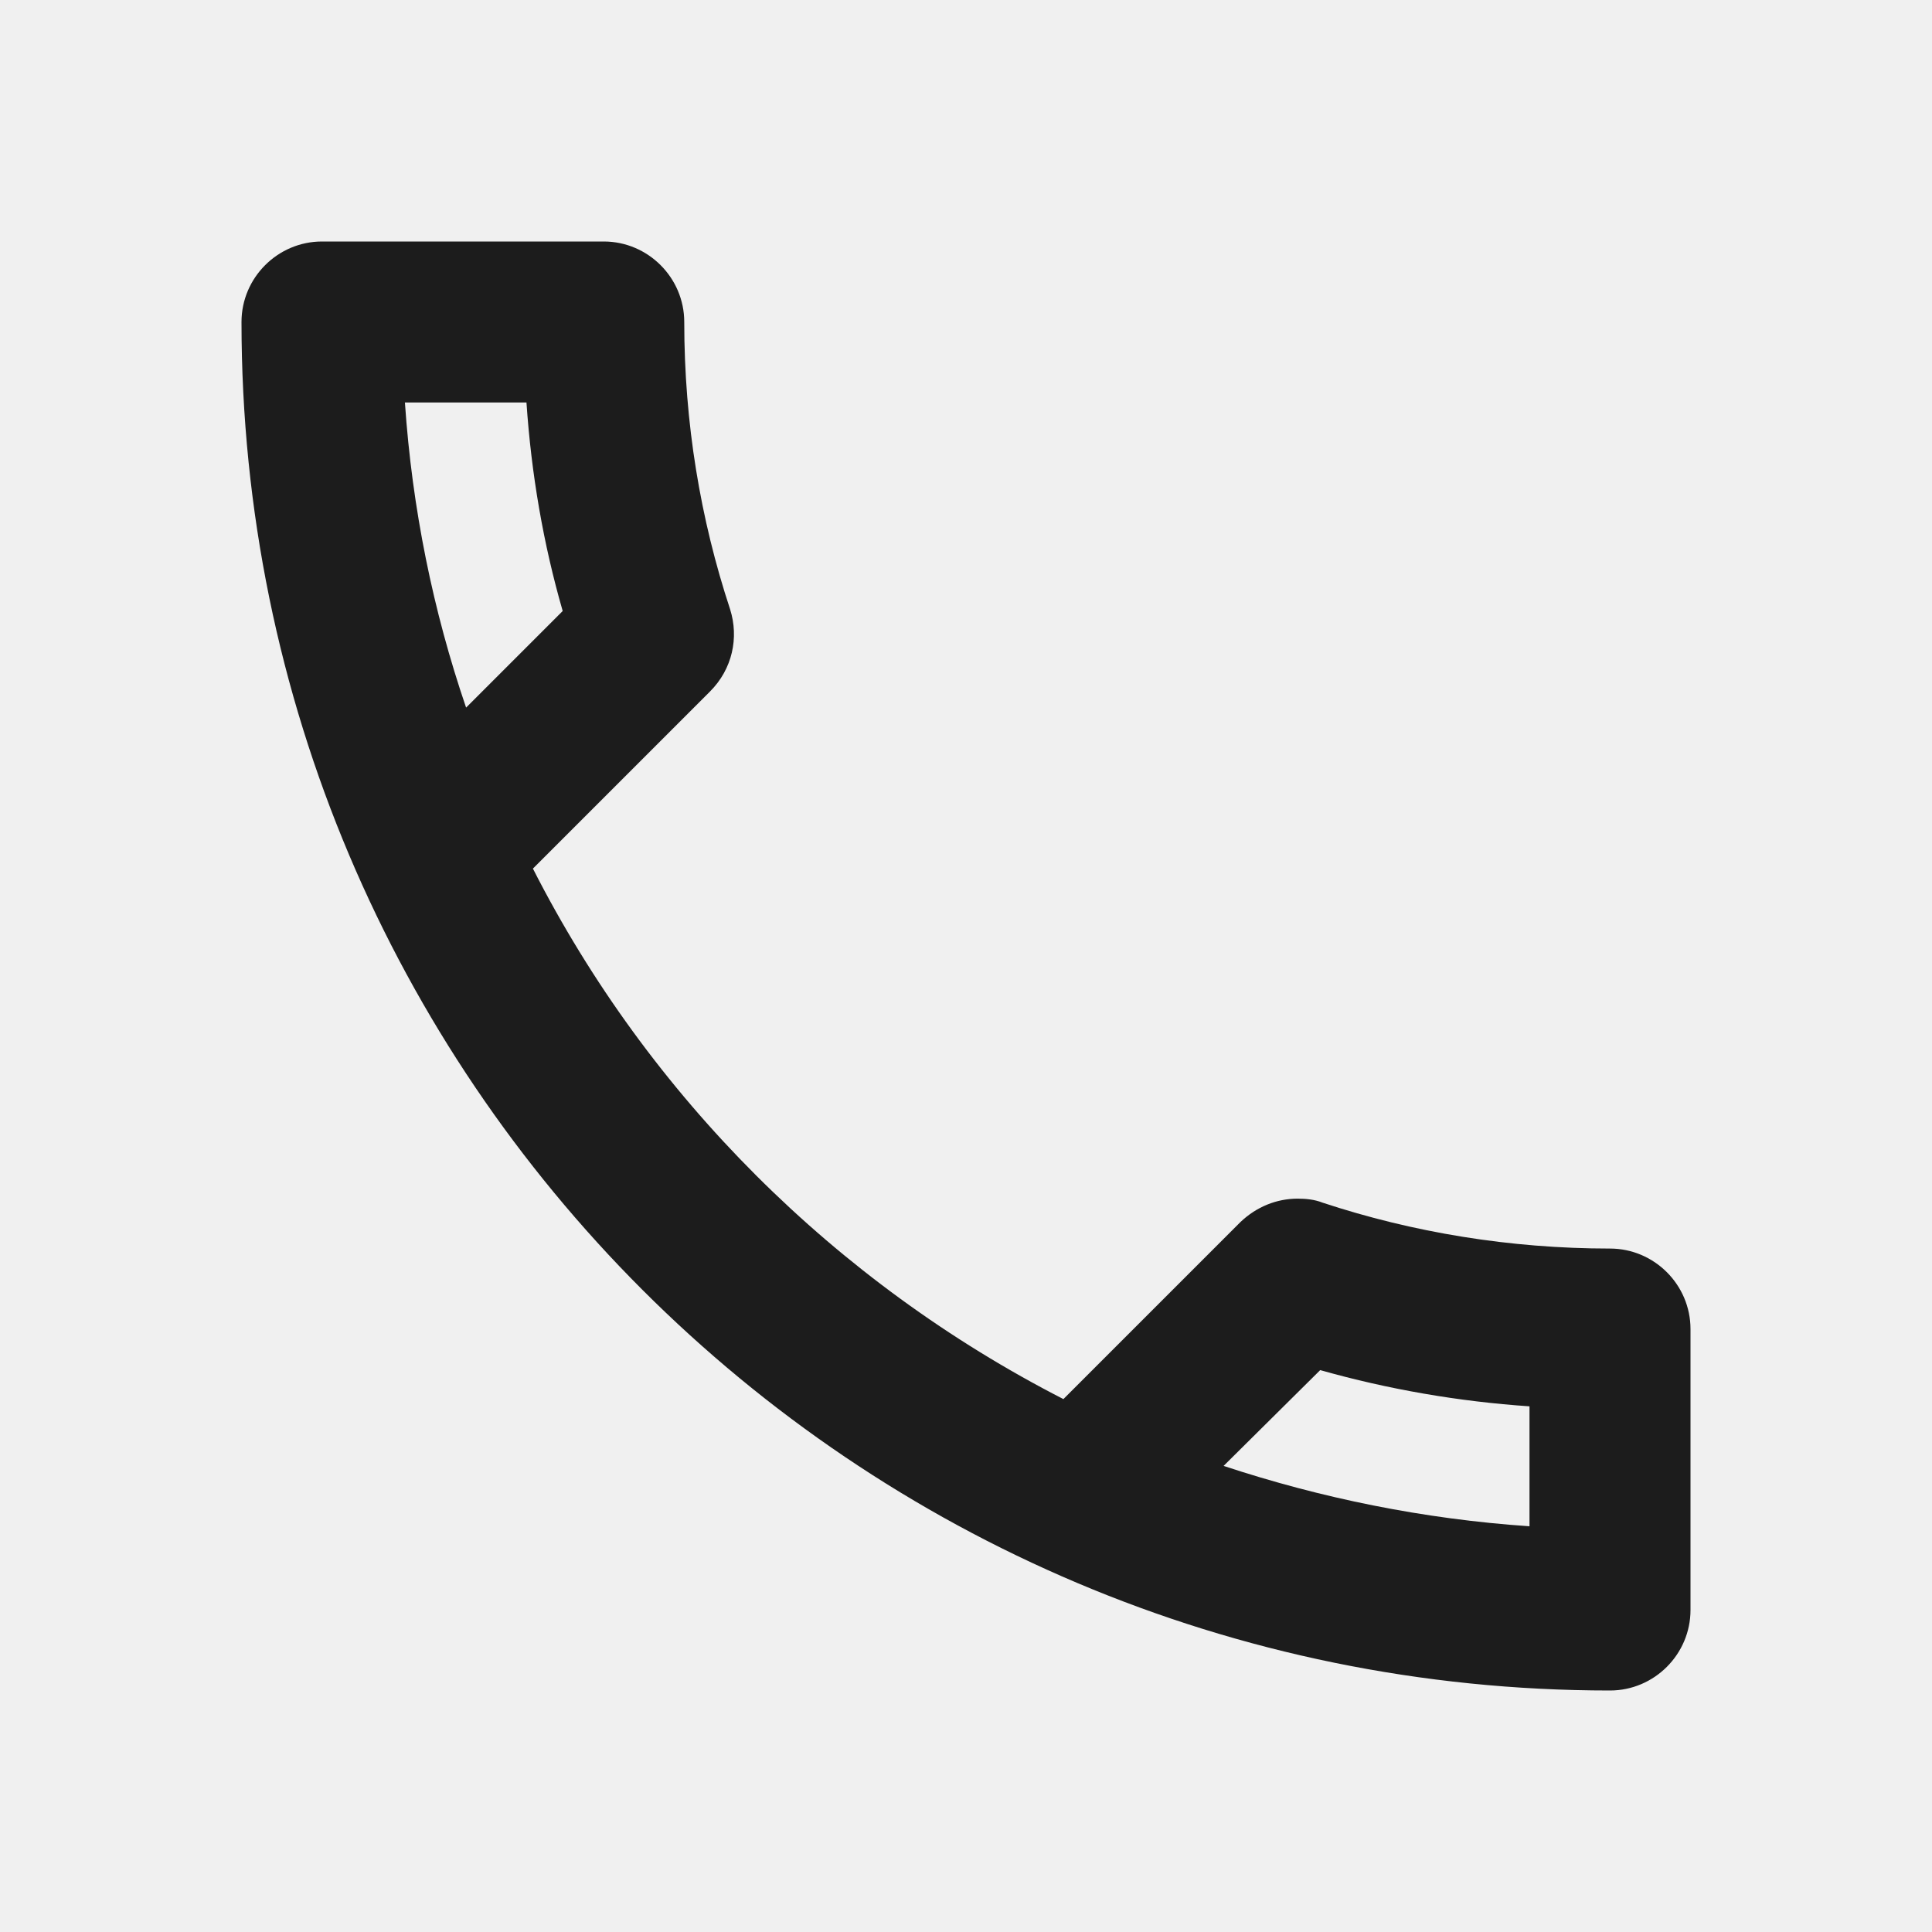
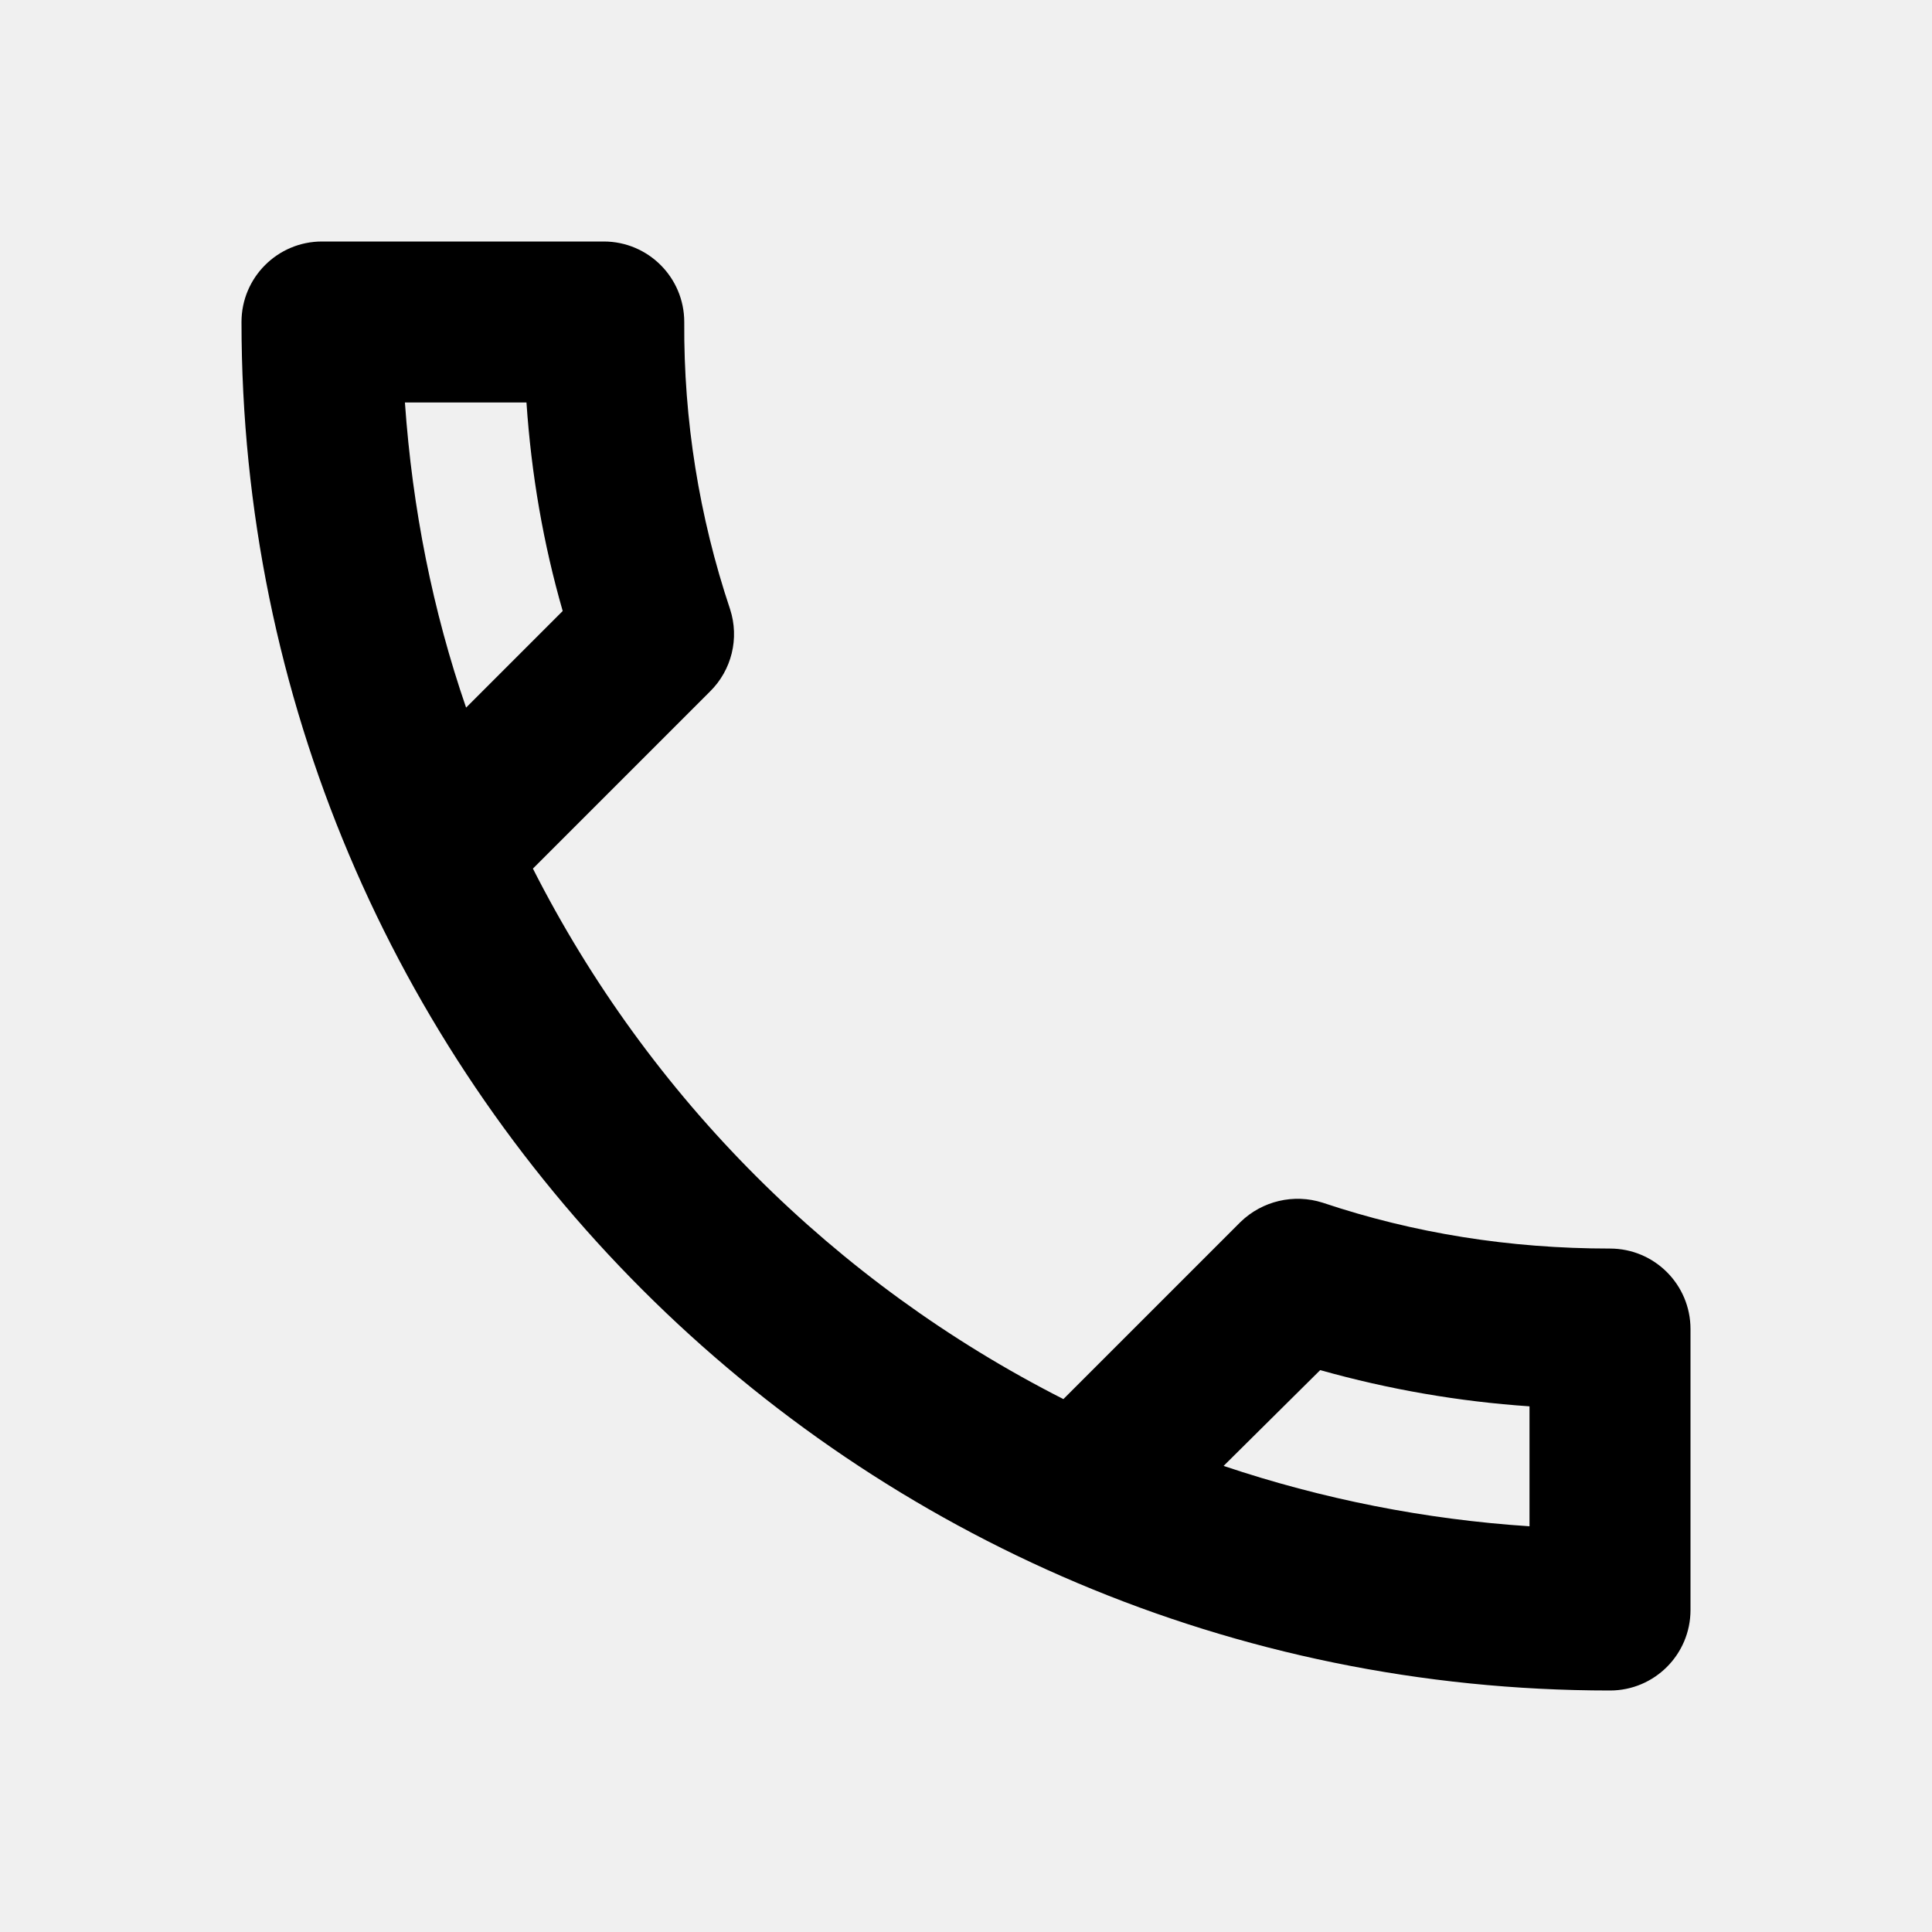
- <svg xmlns="http://www.w3.org/2000/svg" width="24" height="24" viewBox="0 0 24 24" fill="none">
-   <g clip-path="url(#clip0_77_39)">
-     <path d="M6.54 5C6.6 5.89 6.75 6.76 6.99 7.59L5.79 8.79C5.38 7.59 5.12 6.32 5.03 5H6.54ZM16.4 17.02C17.25 17.26 18.12 17.41 19 17.47V18.96C17.68 18.87 16.41 18.61 15.2 18.21L16.4 17.02ZM7.5 3H4C3.45 3 3 3.45 3 4C3 13.39 10.61 21 20 21C20.55 21 21 20.55 21 20V16.51C21 15.96 20.55 15.51 20 15.51C18.76 15.51 17.55 15.31 16.43 14.94C16.33 14.9 16.22 14.89 16.12 14.89C15.86 14.89 15.61 14.99 15.41 15.18L13.21 17.38C10.38 15.93 8.06 13.62 6.62 10.79L8.82 8.59C9.1 8.31 9.18 7.92 9.07 7.57C8.7 6.45 8.5 5.25 8.5 4C8.5 3.45 8.05 3 7.5 3Z" fill="#1C1C1C" />
+ <svg xmlns="http://www.w3.org/2000/svg" width="24" height="24" fill="none" viewBox="0 0 24 24">
+   <g clip-path="url(#phone_svg_a)">
+     <path fill="currentColor" d="M6.54 5q.09 1.34.45 2.59l-1.2 1.2Q5.17 6.99 5.03 5zm9.86 12.02q1.28.36 2.6.45v1.49a15 15 0 0 1-3.8-.75zM7.5 3H4a1 1 0 0 0-1 1 17 17 0 0 0 17 17 1 1 0 0 0 1-1v-3.49a1 1 0 0 0-1-1q-1.87 0-3.57-.57a1.02 1.02 0 0 0-1.02.24l-2.2 2.2a15 15 0 0 1-6.59-6.59l2.2-2.2a1 1 0 0 0 .25-1.02A11 11 0 0 1 8.5 4a1 1 0 0 0-1-1" />
  </g>
  <defs>
-     <clipPath id="clip0_77_39">
-       <rect width="24" height="24" fill="white" />
+     <clipPath id="phone_svg_a">
+       <path fill="#fff" d="M0 0h24v24H0z" />
    </clipPath>
  </defs>
</svg>
